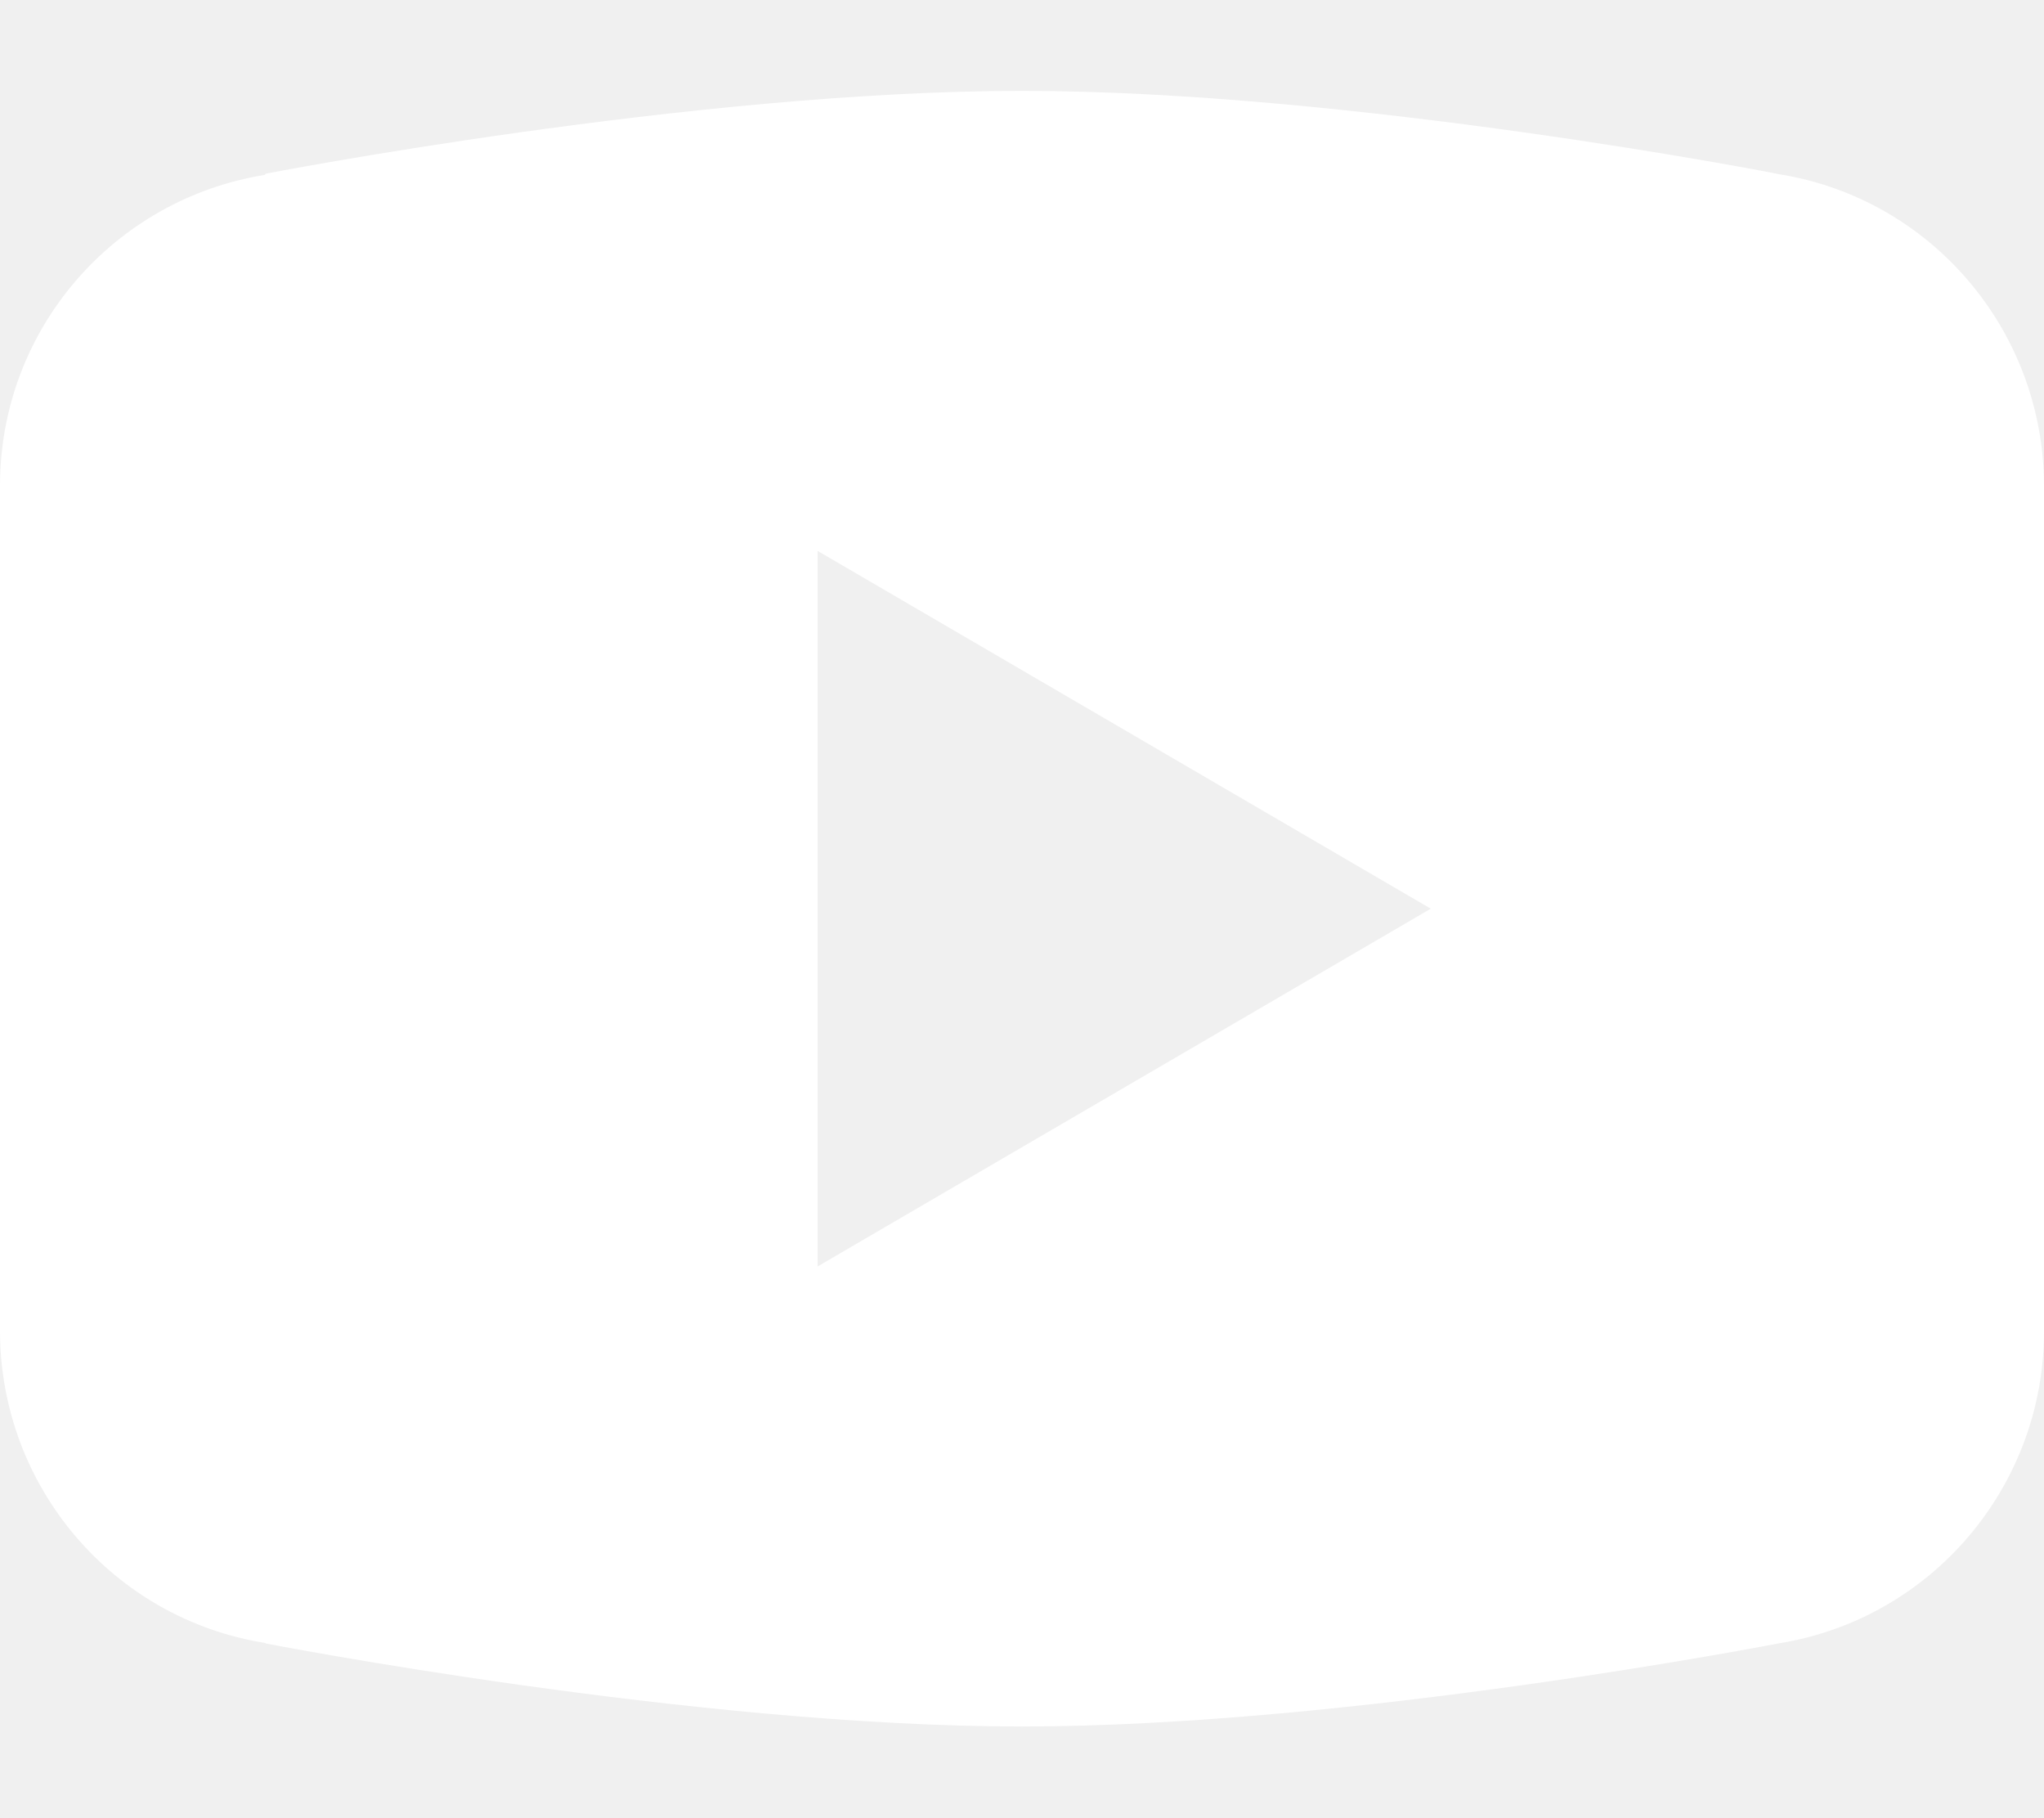
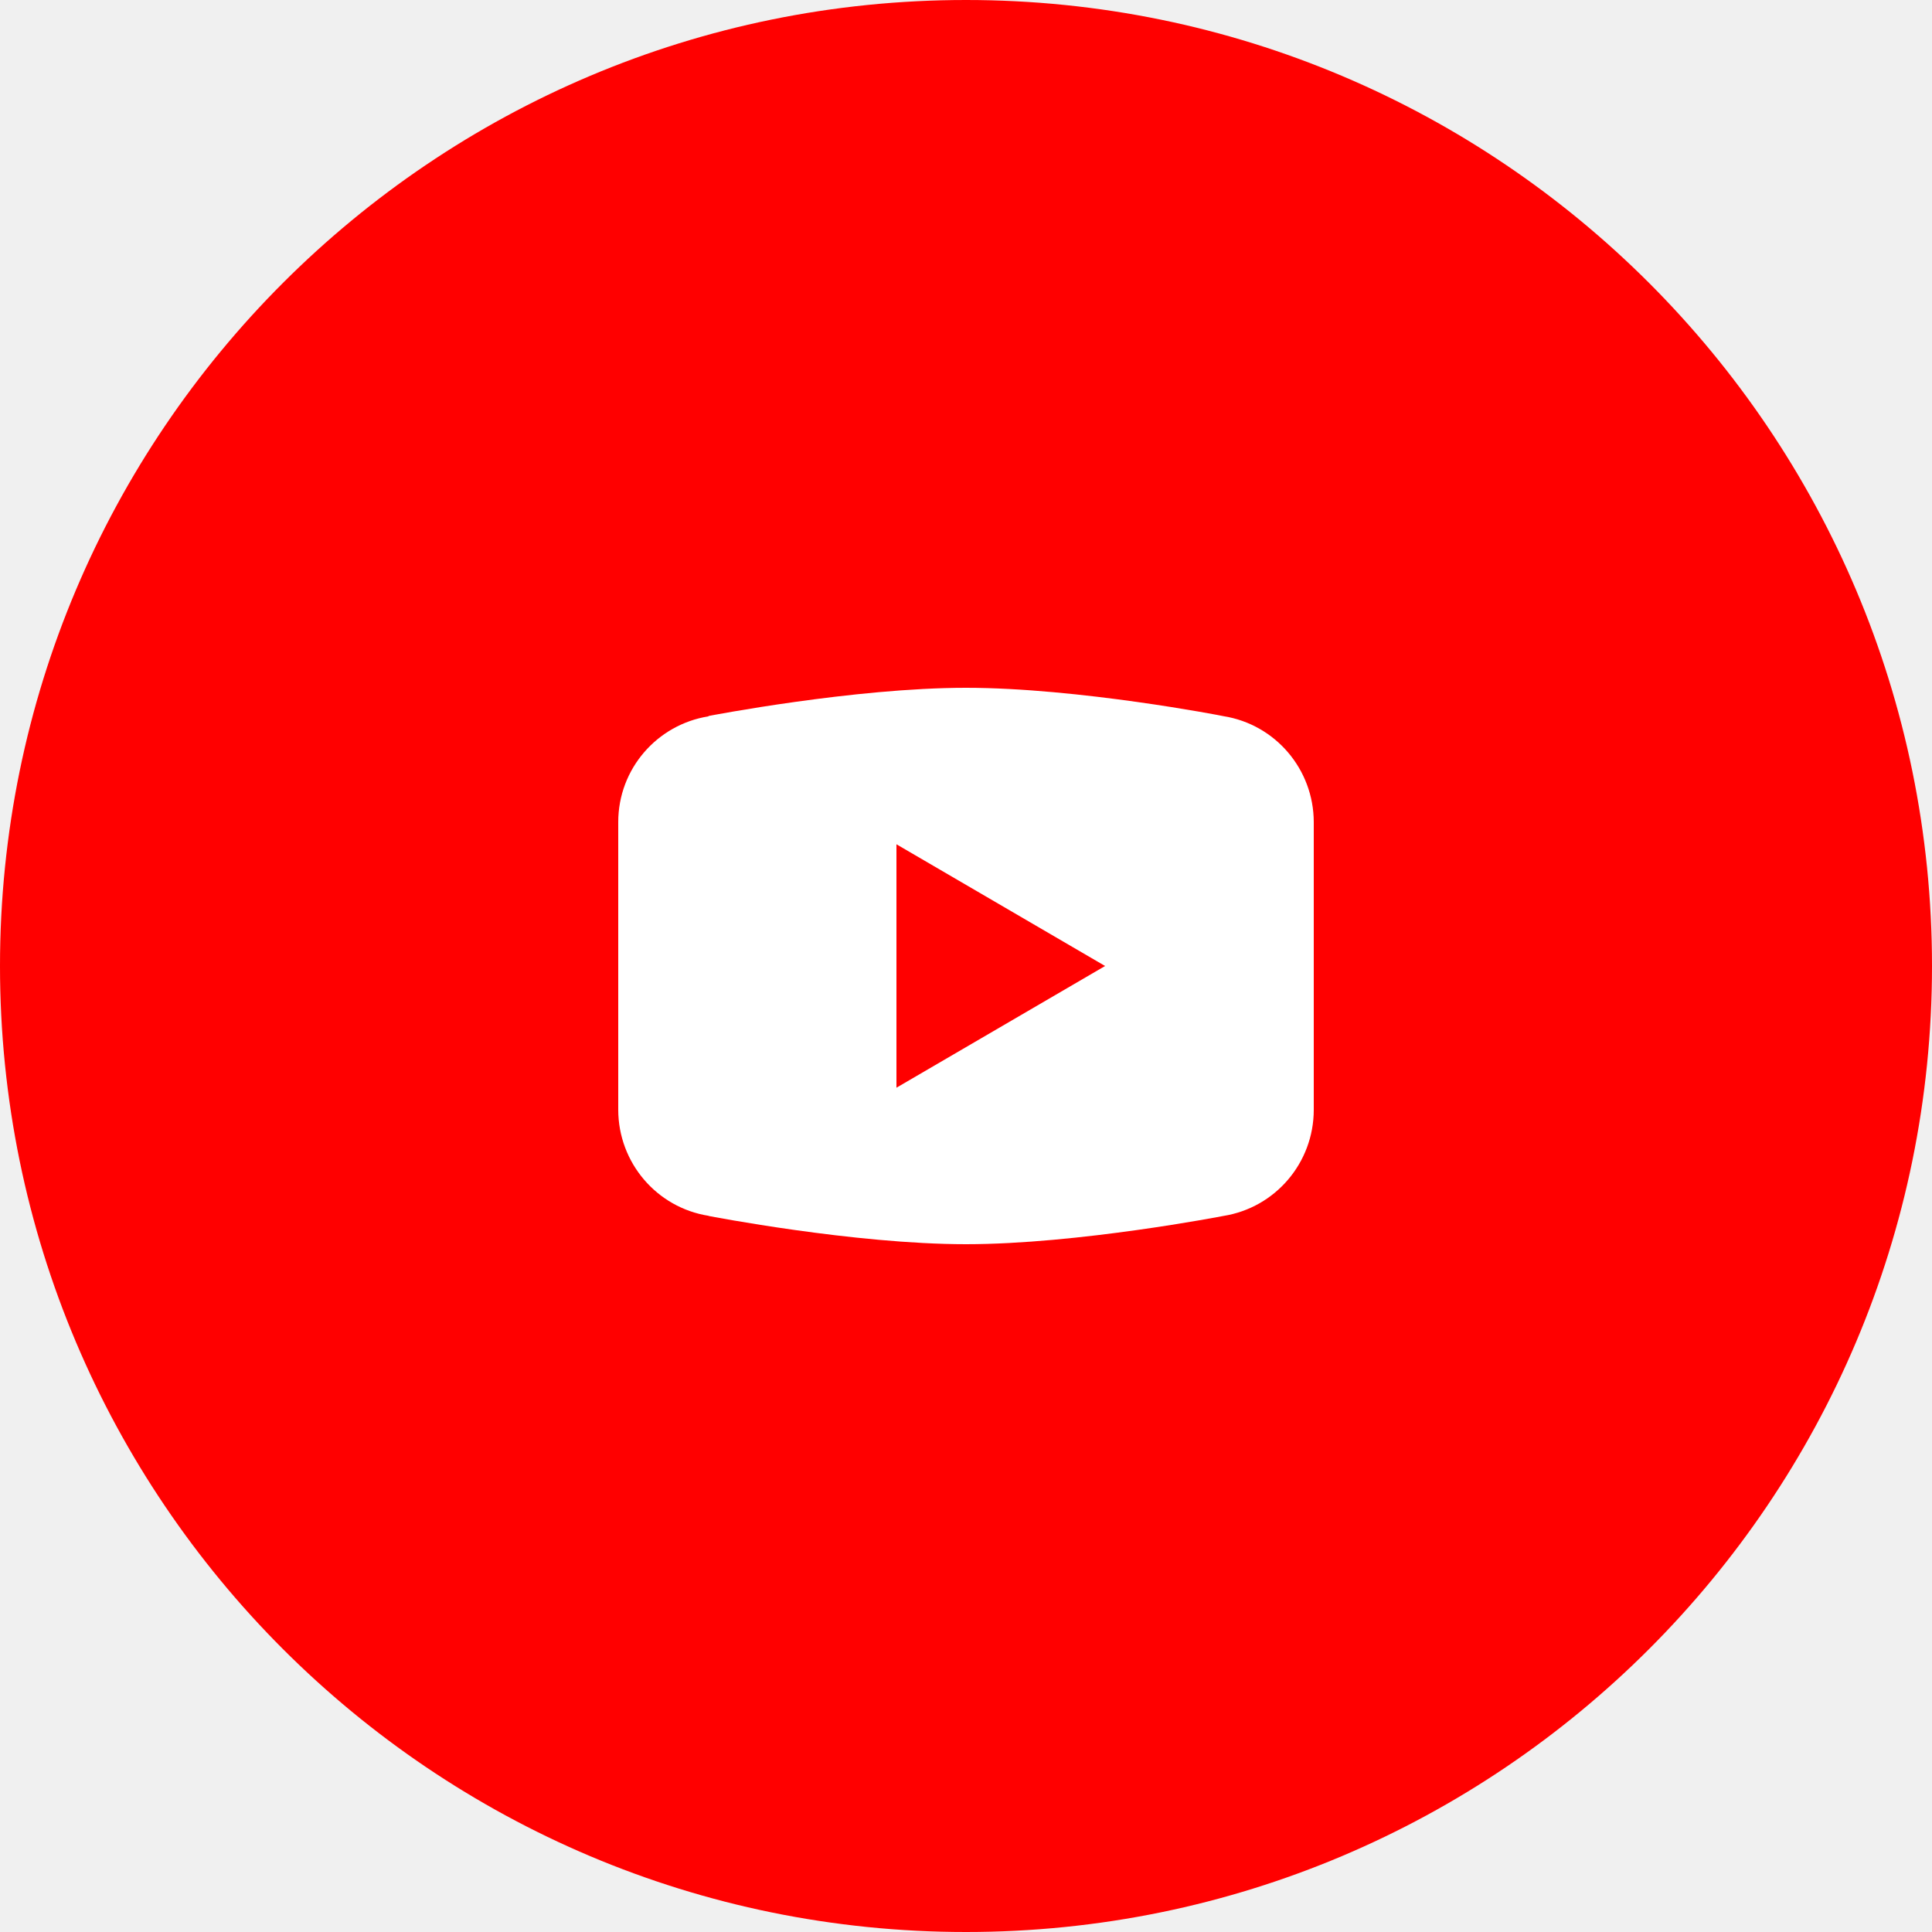
- <svg xmlns="http://www.w3.org/2000/svg" width="18" height="16" viewBox="0 0 18 16" fill="none">
-   <path fill-rule="evenodd" clip-rule="evenodd" d="M9 0.8C6.102 0.8 2.341 1.529 2.341 1.529L2.331 1.54C1.011 1.752 0 2.892 0 4.277V11.722C0.003 13.09 0.994 14.252 2.338 14.465L2.341 14.469C2.341 14.469 6.102 15.2 9 15.2C11.898 15.2 15.659 14.469 15.659 14.469C17.006 14.255 17.999 13.091 18 11.723V4.277C17.998 2.91 17.007 1.746 15.662 1.533C15.659 1.529 11.898 0.8 9 0.8ZM7.2 4.85L12.6 8L7.2 11.15V4.85Z" fill="white" />
+ <svg xmlns="http://www.w3.org/2000/svg" width="50" height="50" viewBox="0 0 50 50" fill="none">
+   <path fill-rule="evenodd" clip-rule="evenodd" d="M25 50C38.807 50 50 38.807 50 25C50 11.193 38.807 0 25 0C11.193 0 0 11.193 0 25C0 38.807 11.193 50 25 50Z" fill="#FF0000" />
+   <path fill-rule="evenodd" clip-rule="evenodd" d="M25 17.8C22.102 17.8 18.341 18.529 18.341 18.529L18.331 18.54C17.011 18.752 16 19.892 16 21.277V28.722C16.003 30.09 16.994 31.252 18.338 31.465L18.341 31.469C18.341 31.469 22.102 32.2 25 32.2C27.898 32.2 31.659 31.469 31.659 31.469C33.007 31.256 33.999 30.091 34 28.723V21.277C33.998 19.91 33.007 18.747 31.662 18.534C31.659 18.529 27.898 17.8 25 17.8ZM23.2 21.85L28.6 25L23.2 28.15V21.85Z" fill="white" />
</svg>
